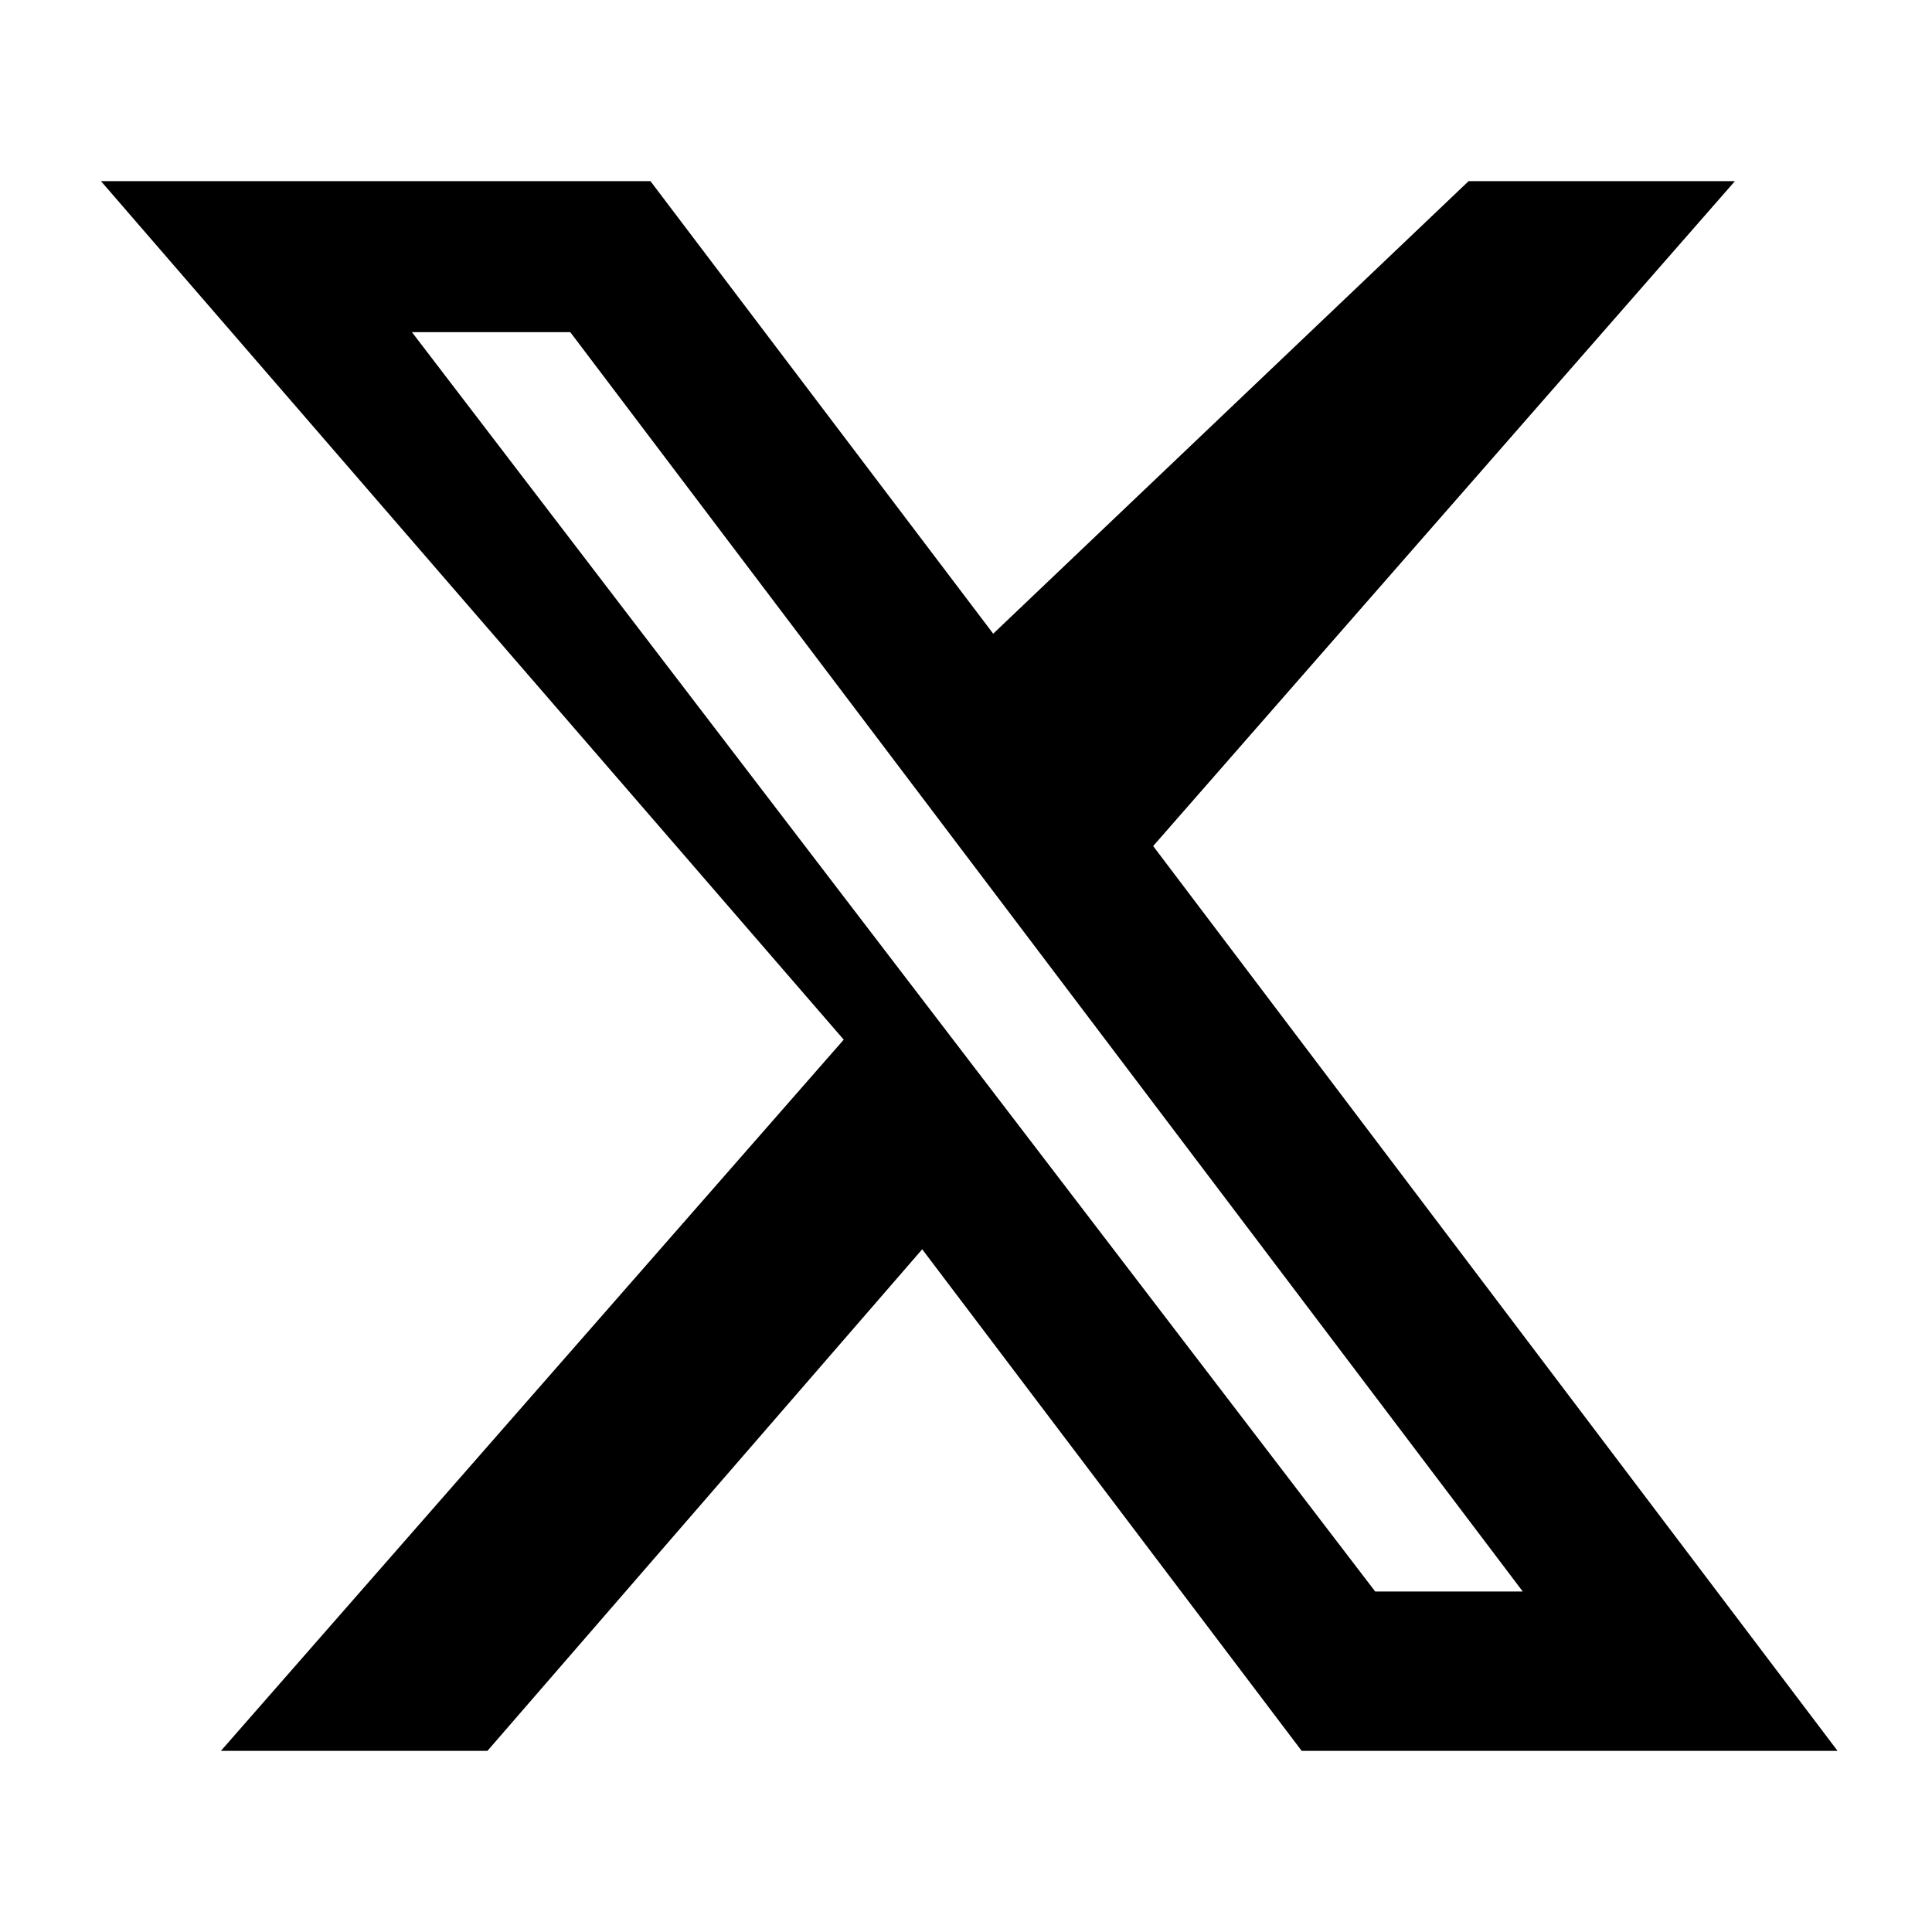
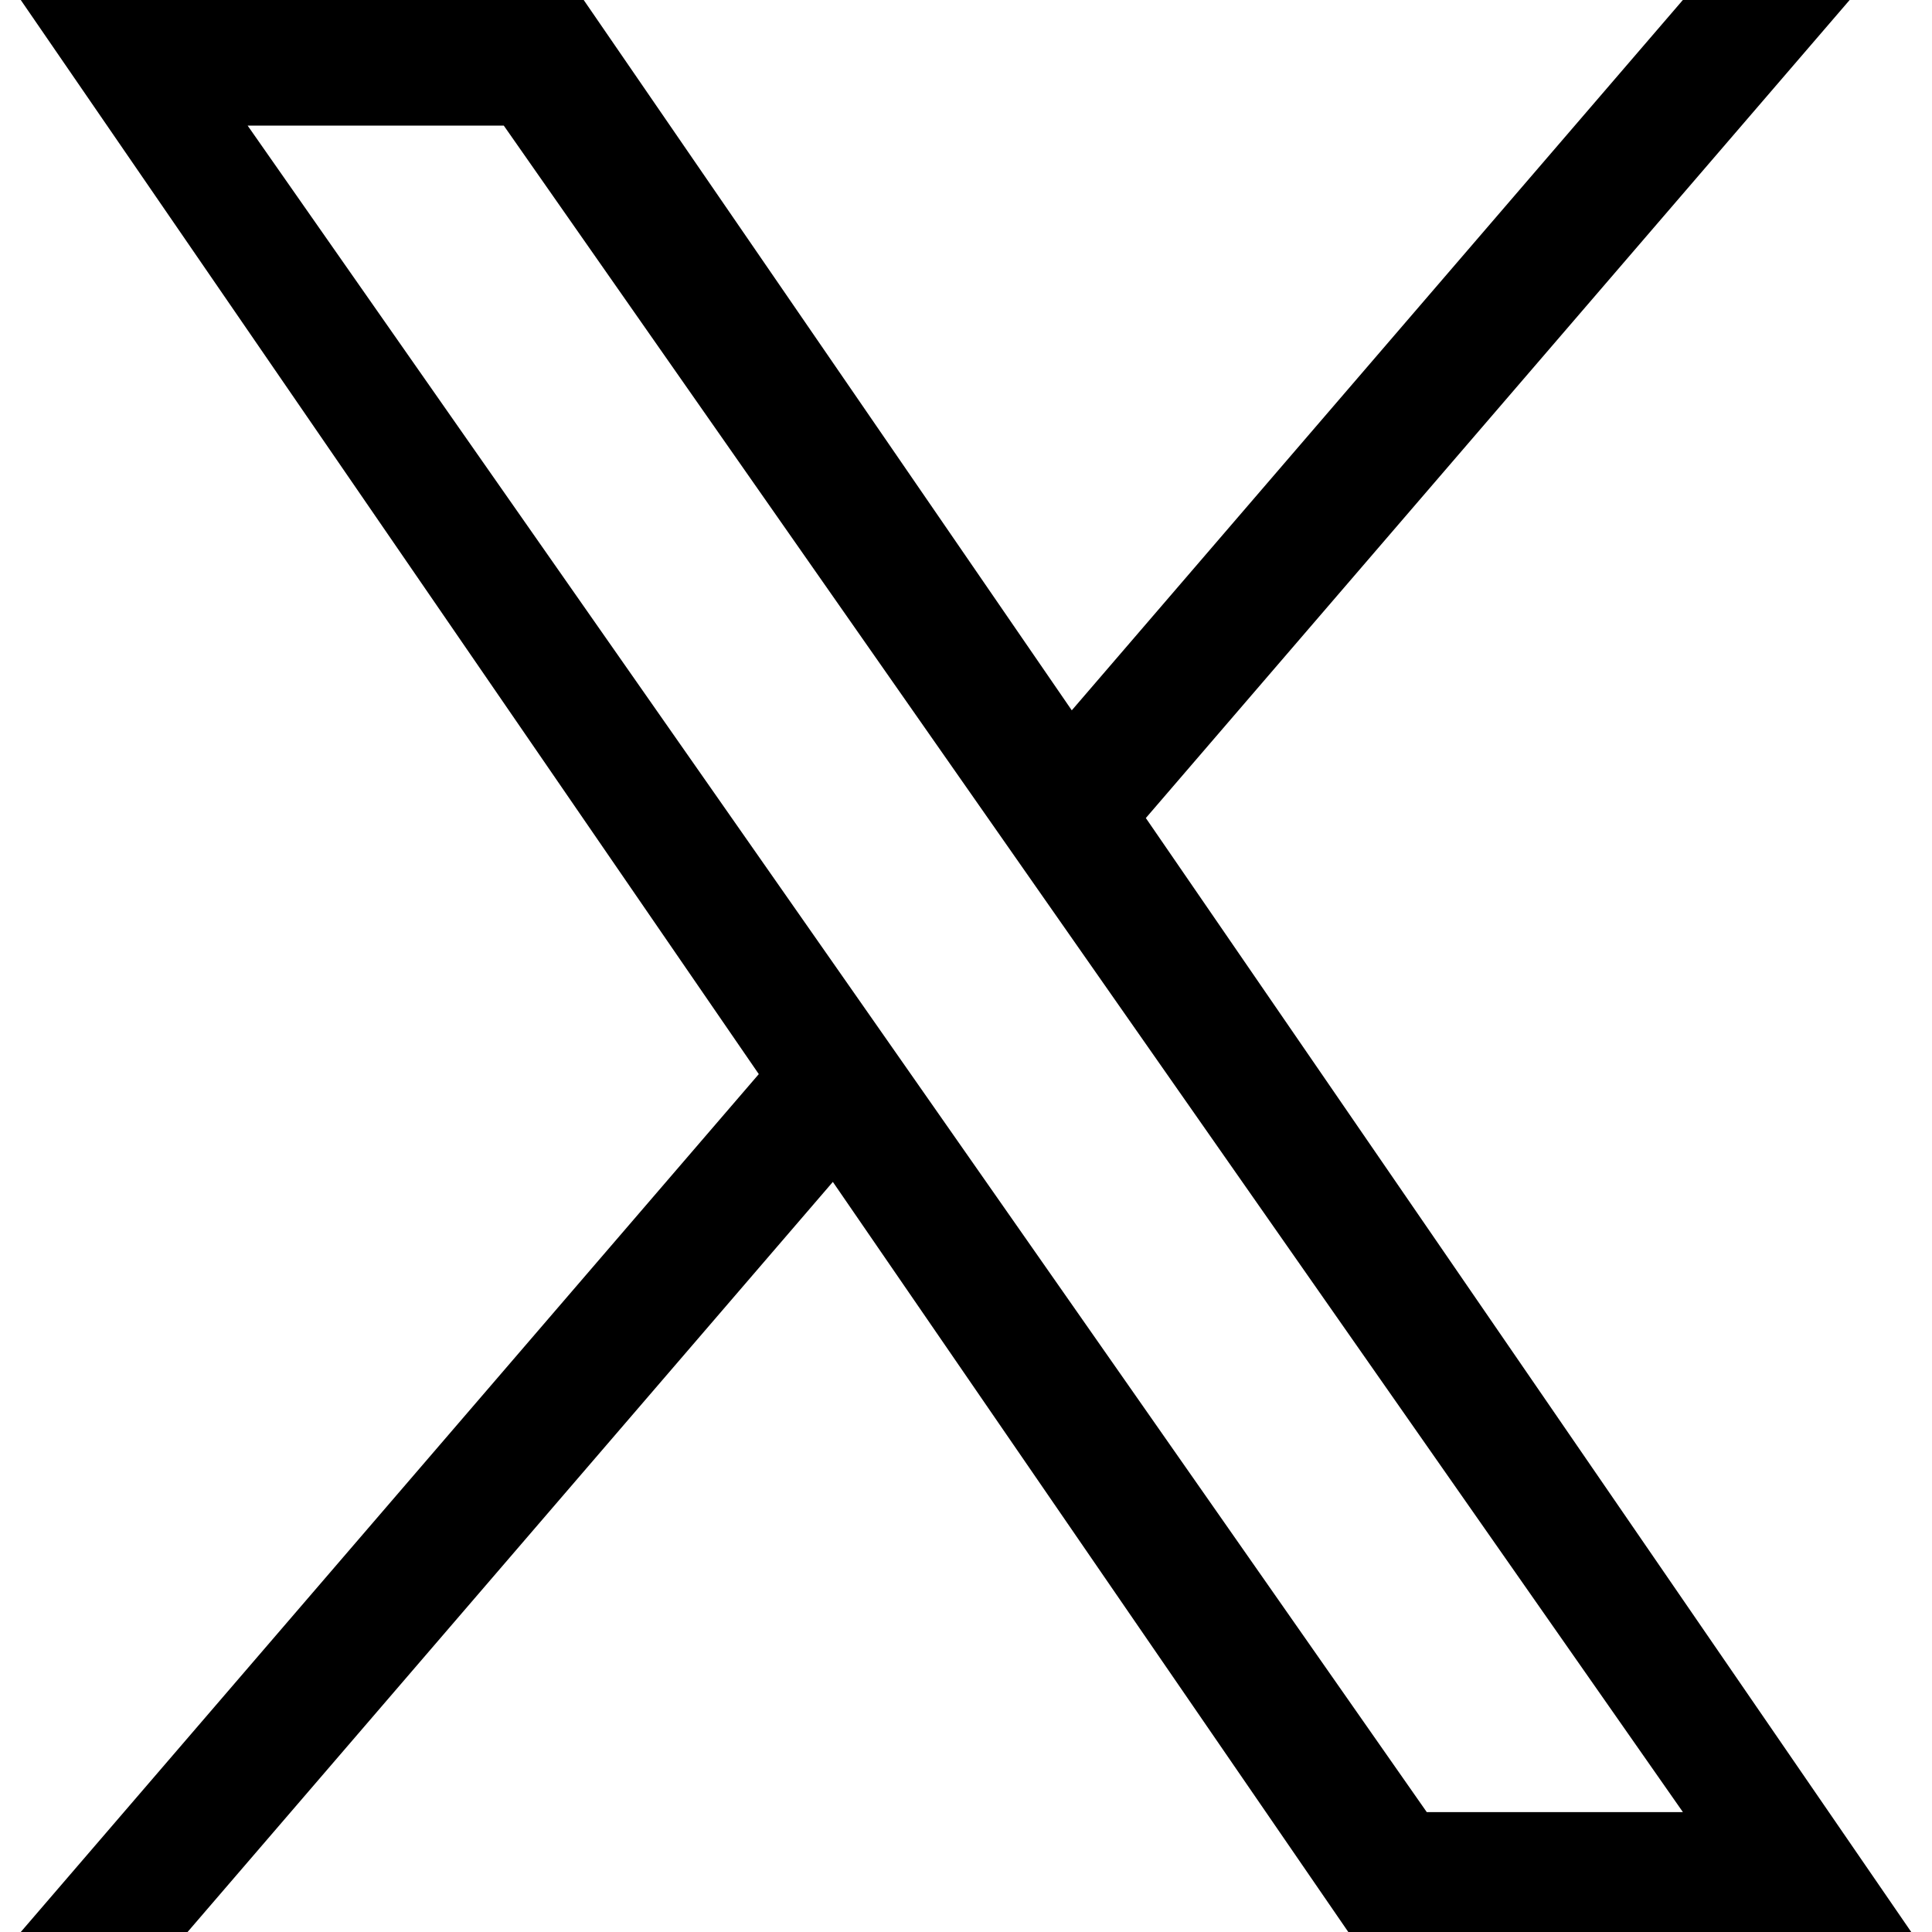
<svg xmlns="http://www.w3.org/2000/svg" viewBox="0 0 24 24" fill="currentColor">
-   <path d="M18.244 2.25h3.308l-7.227 8.26 8.502 11.24H16.17l-4.714-6.231-5.401 6.231H2.744l7.737-8.835L1.254 2.25H8.08l4.258 5.622zm-1.161 17.52h1.833L7.084 4.126H5.117z" />
+   <path d="M14.234 10.162 22.977 0h-2.072l-7.591 8.824L7.251 0H.258l9.168 13.343L.258 24H2.33l8.016-9.318L16.749 24h6.993zm-2.837 3.299-.929-1.329L3.076 1.56h3.182l5.965 8.532.929 1.329 7.754 11.09h-3.182z" />
</svg>
